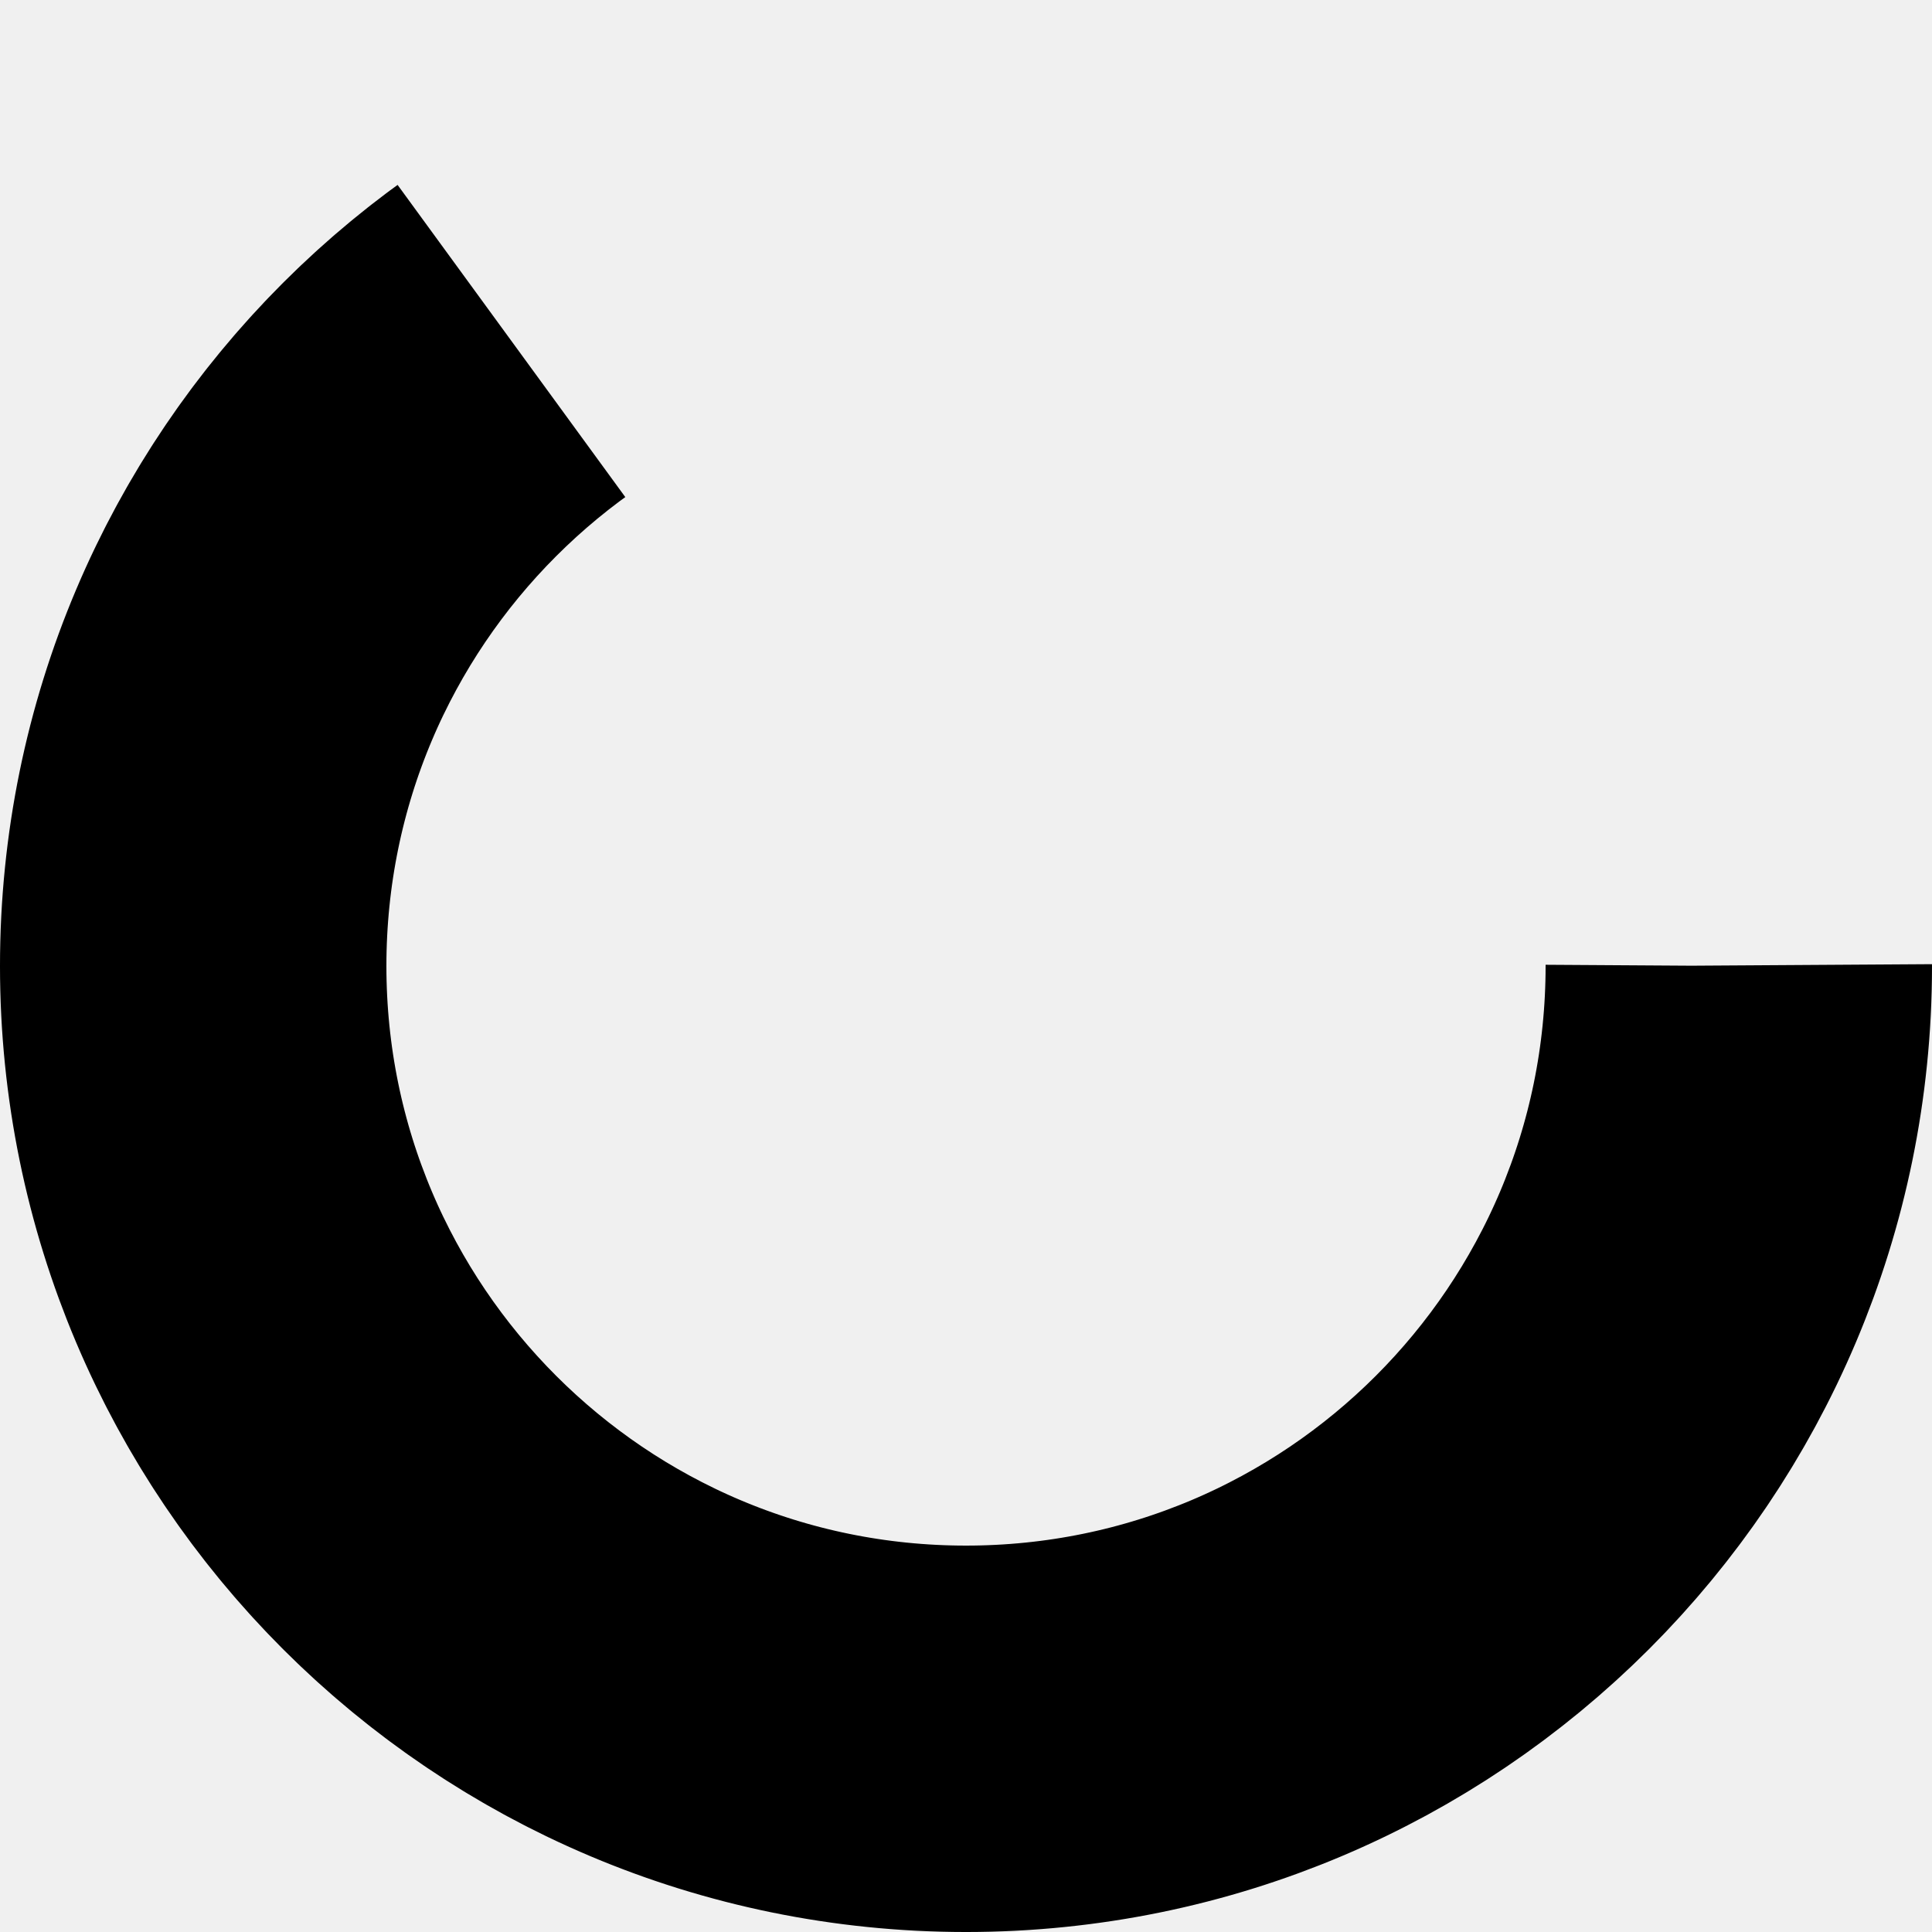
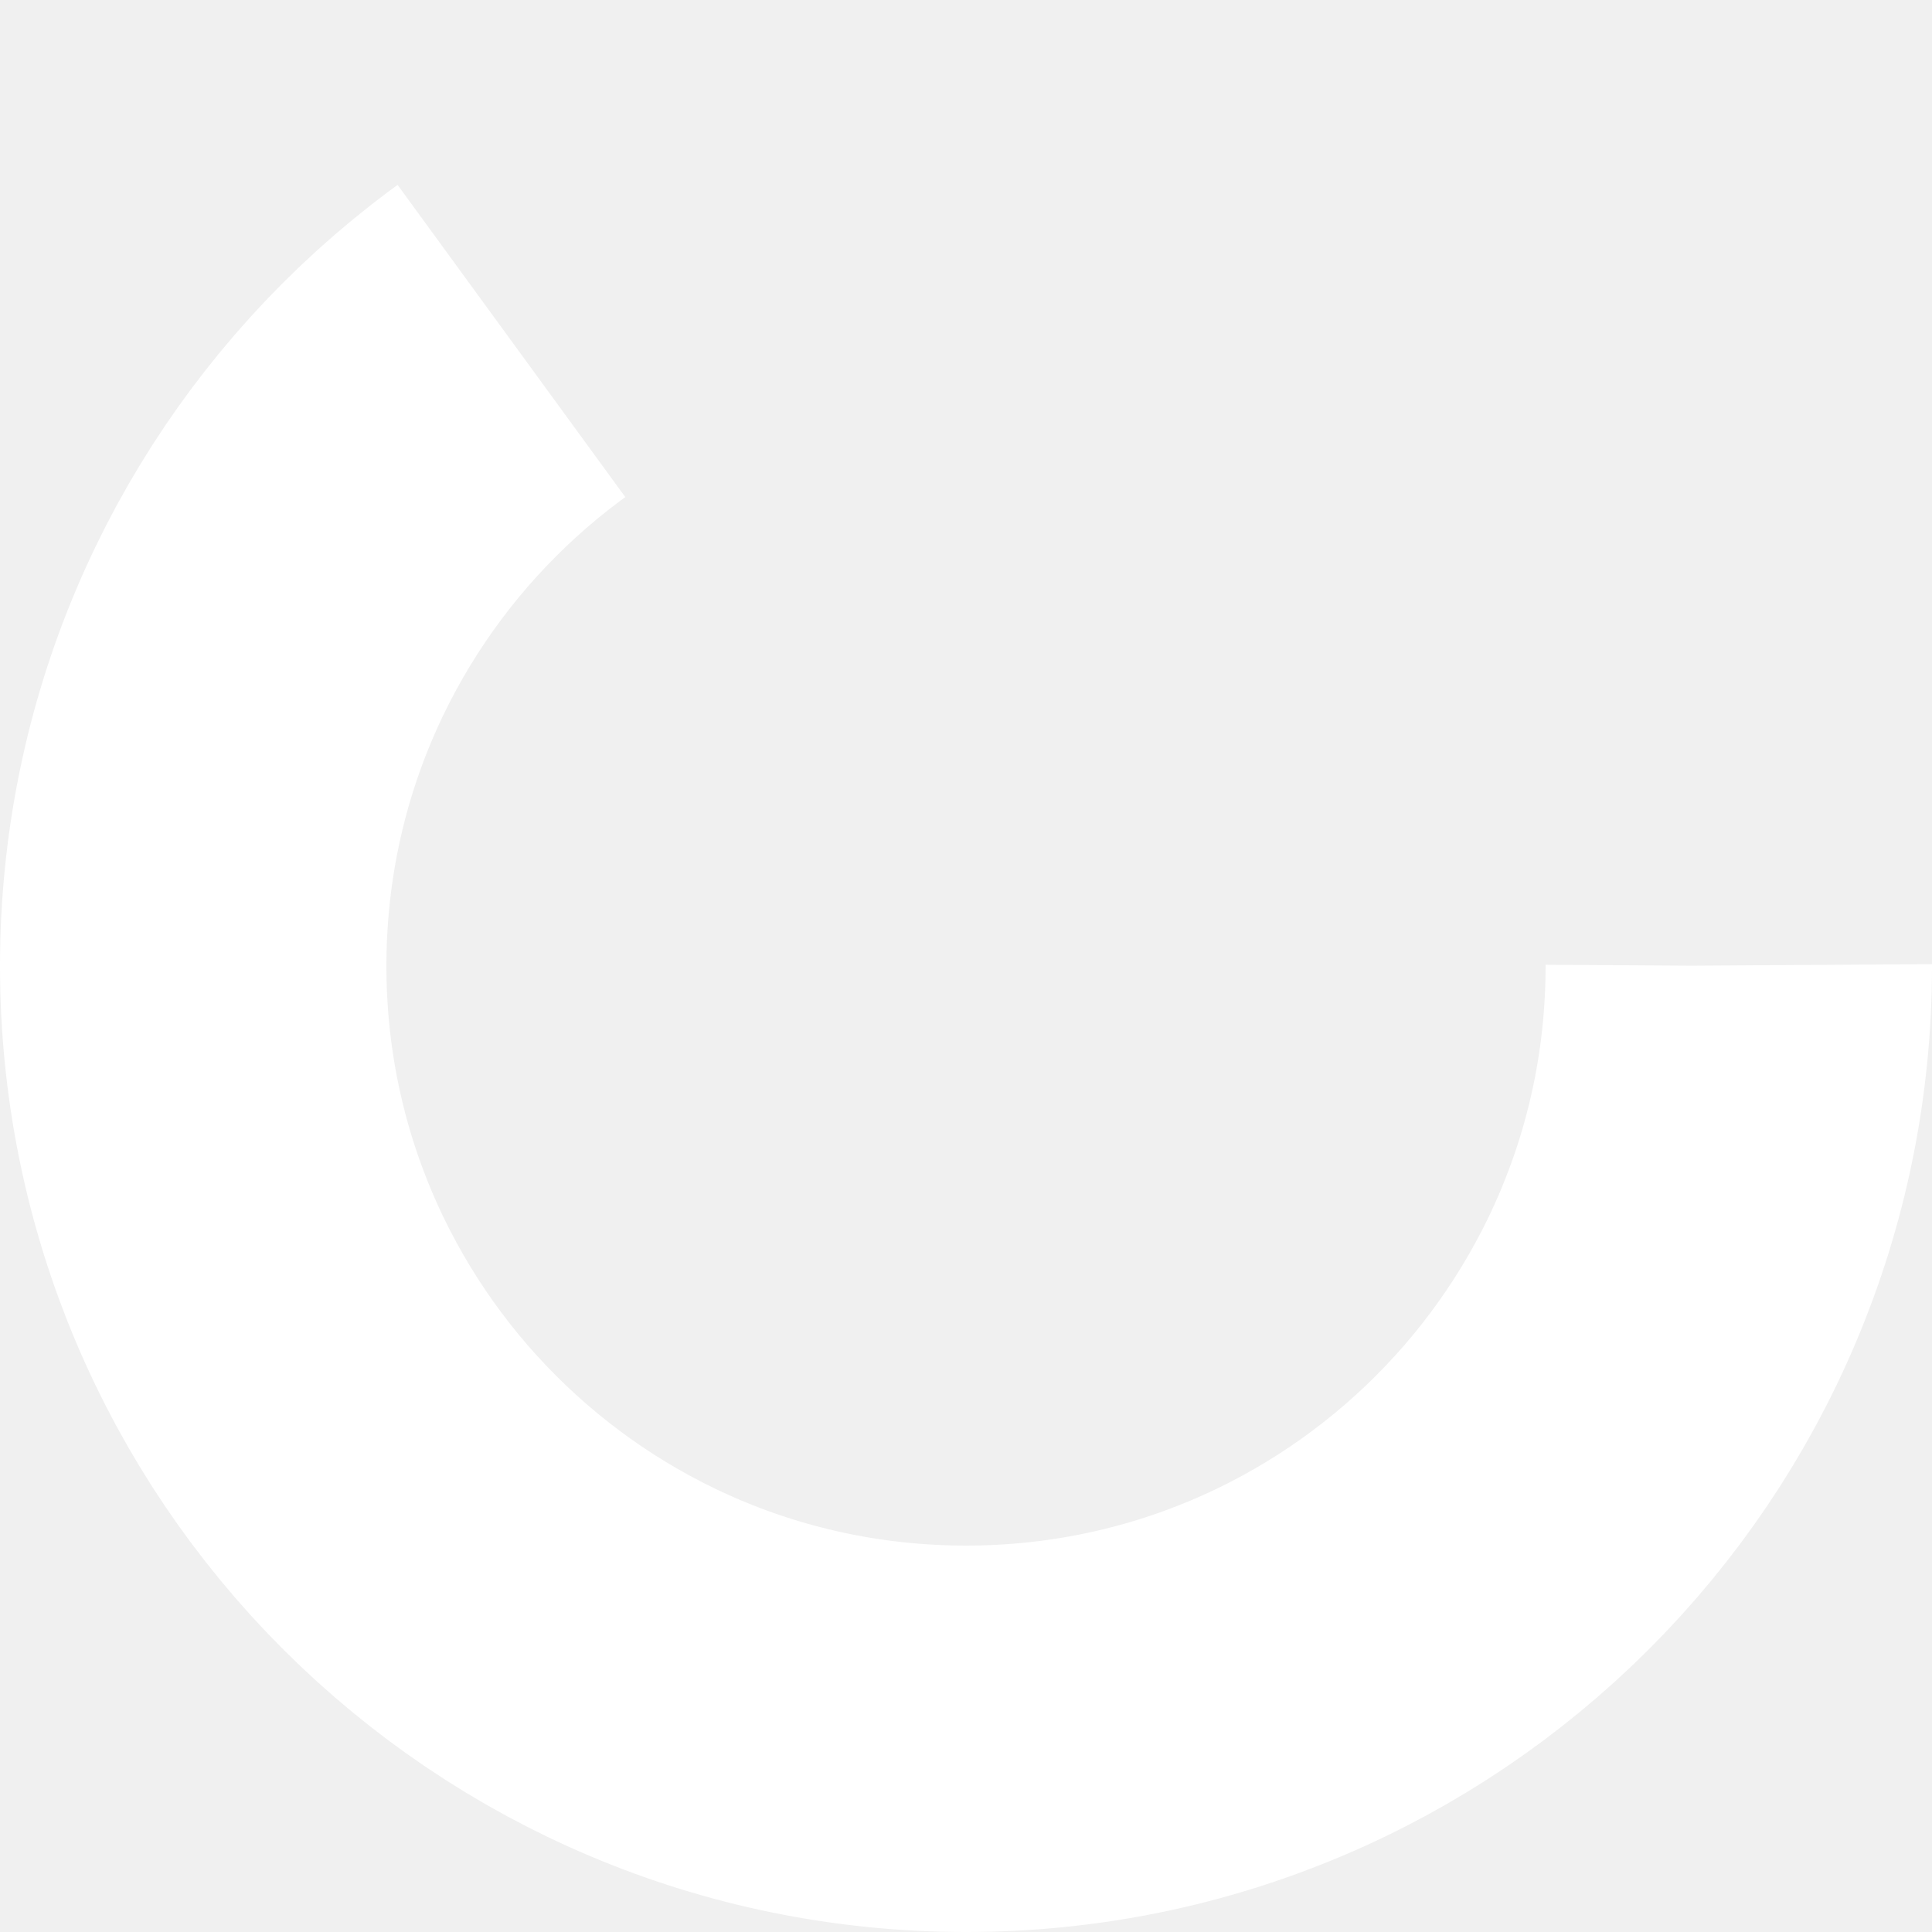
<svg xmlns="http://www.w3.org/2000/svg" width="60px" height="60px" viewBox="0 0 100 100" preserveAspectRatio="xMidYMid" class="uil-ring">
  <rect x="0" y="0" width="100" height="100" fill="none" class="bk" />
-   <circle cx="50" cy="50" r="40" stroke-dasharray="163.363 87.965" stroke="#000000" fill="none" stroke-width="20">
+   <circle cx="50" cy="50" r="40" stroke-dasharray="163.363 87.965" stroke="#ffffff" fill="none" stroke-width="20">
    <animateTransform attributeName="transform" type="rotate" values="0 50 50;180 50 50;360 50 50;" keyTimes="0;0.5;1" dur="1s" repeatCount="indefinite" begin="0s" />
  </circle>
</svg>
